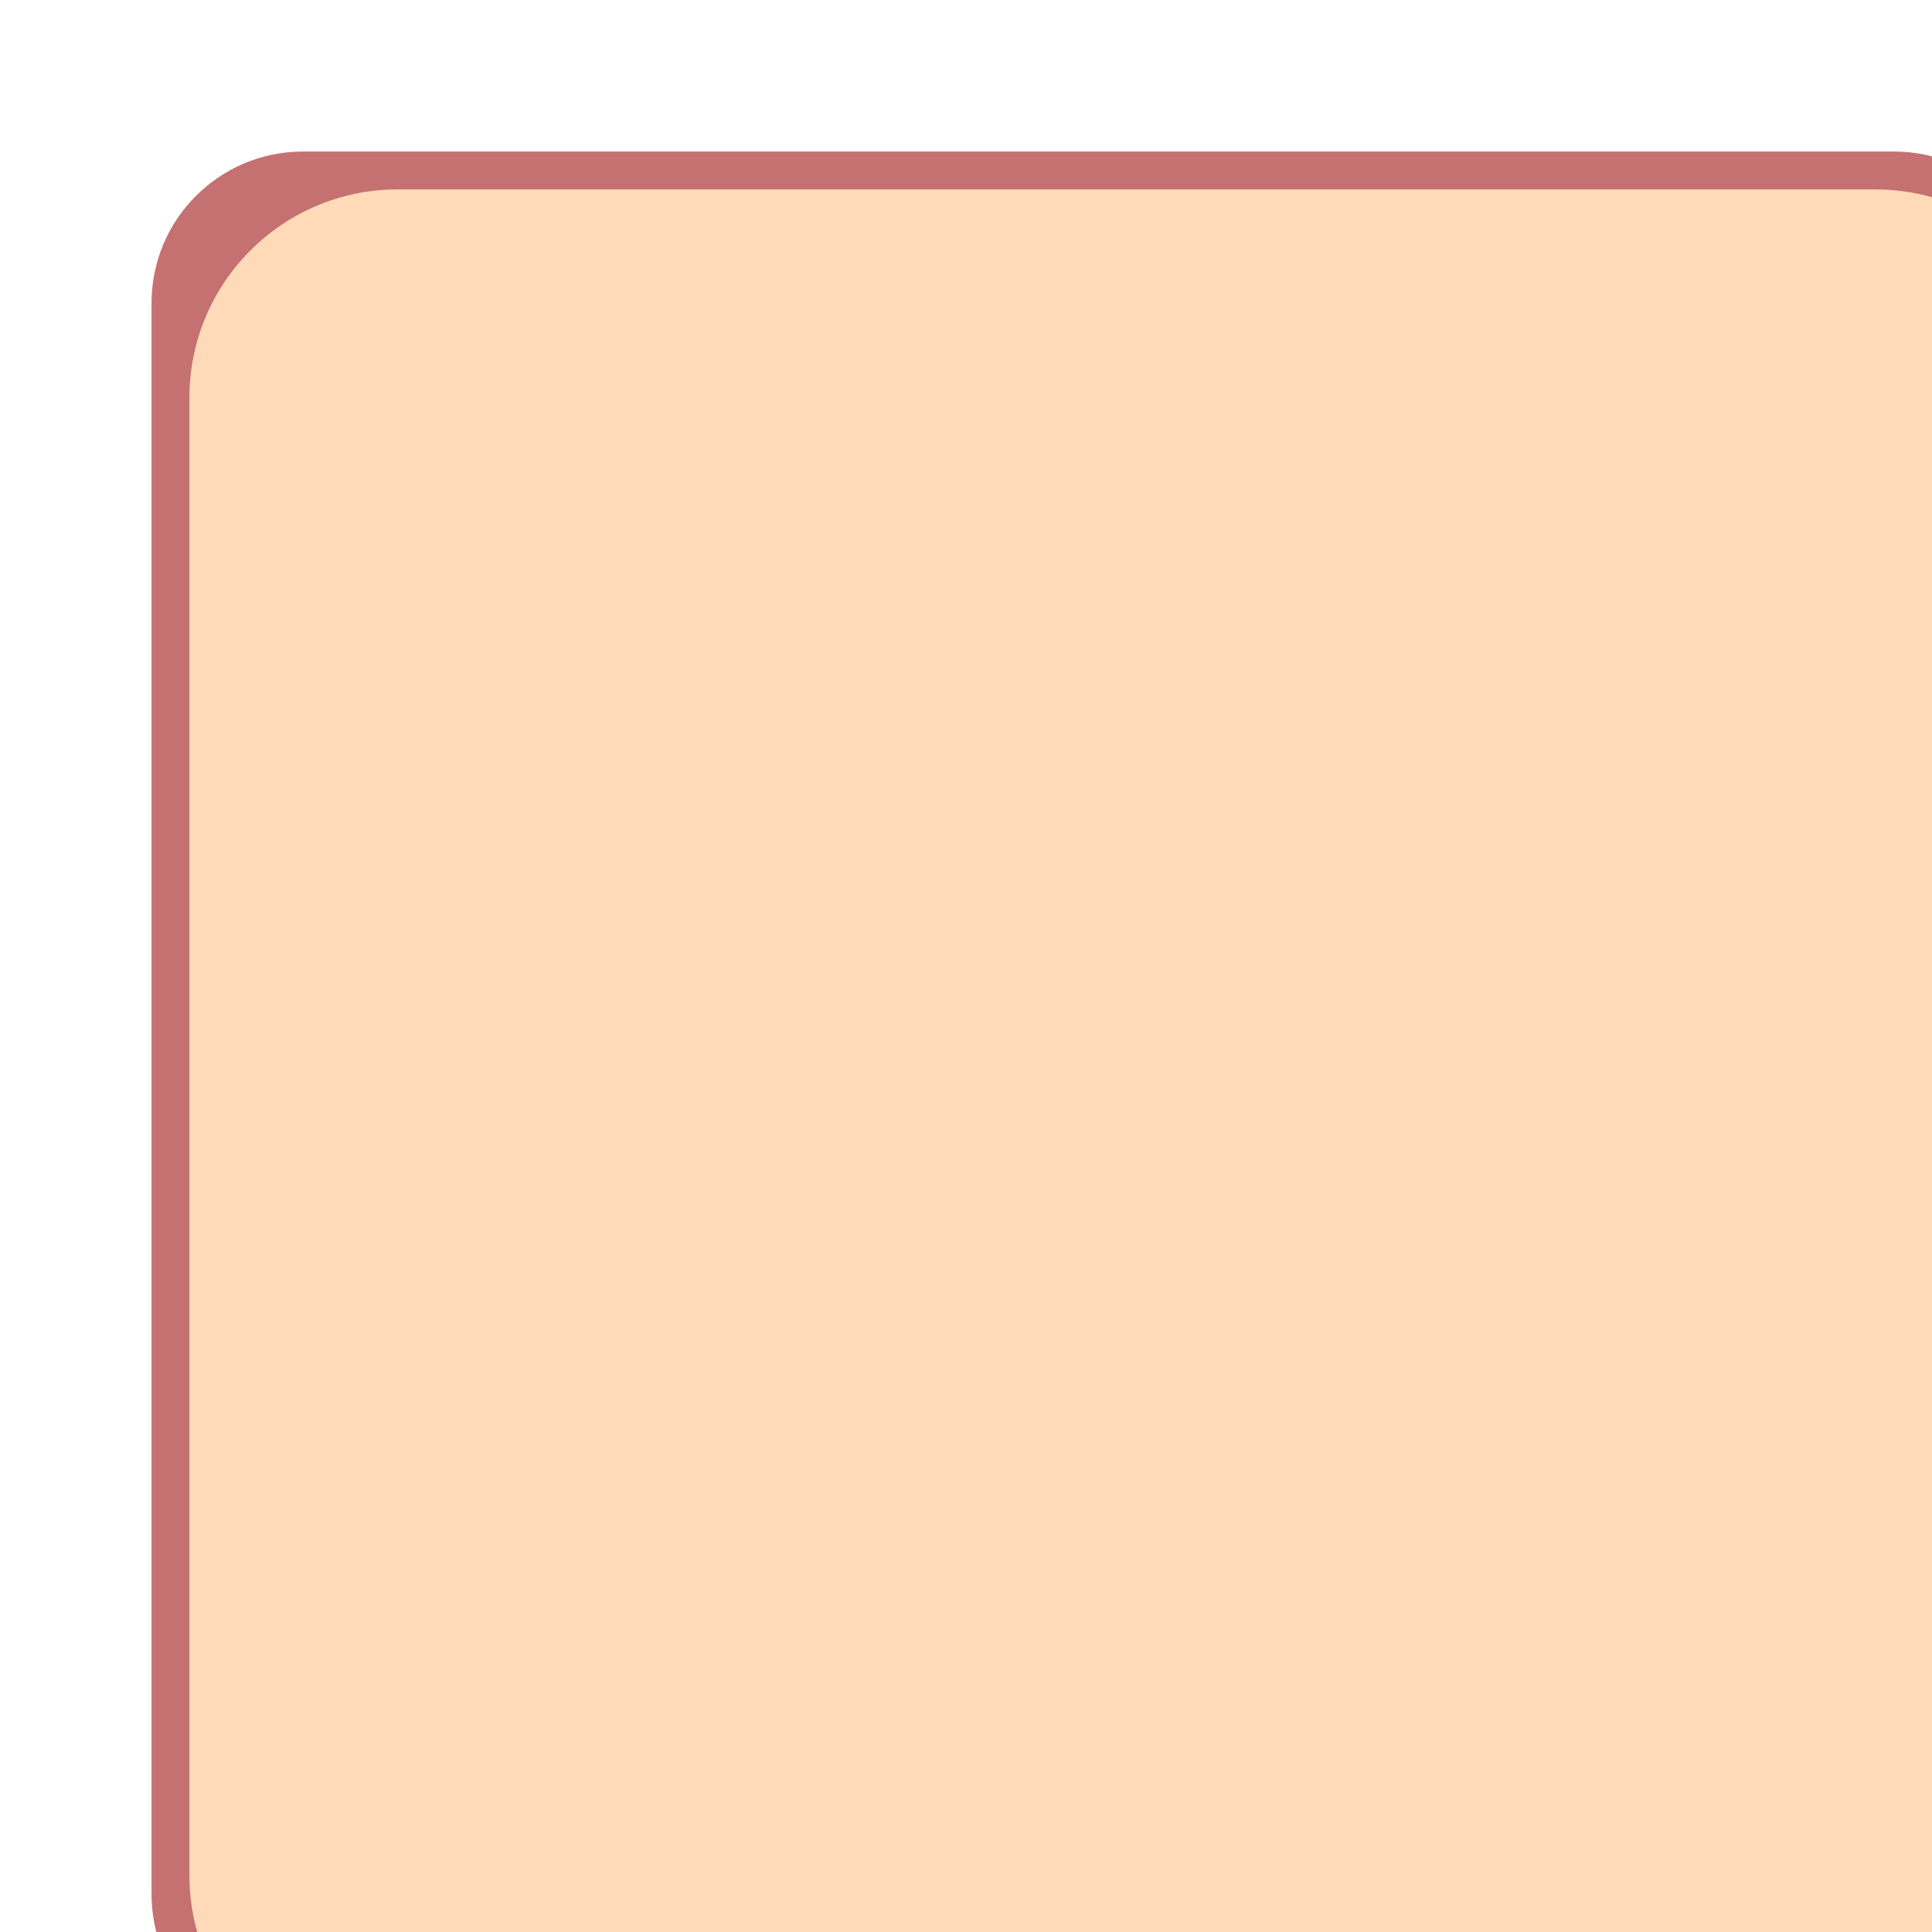
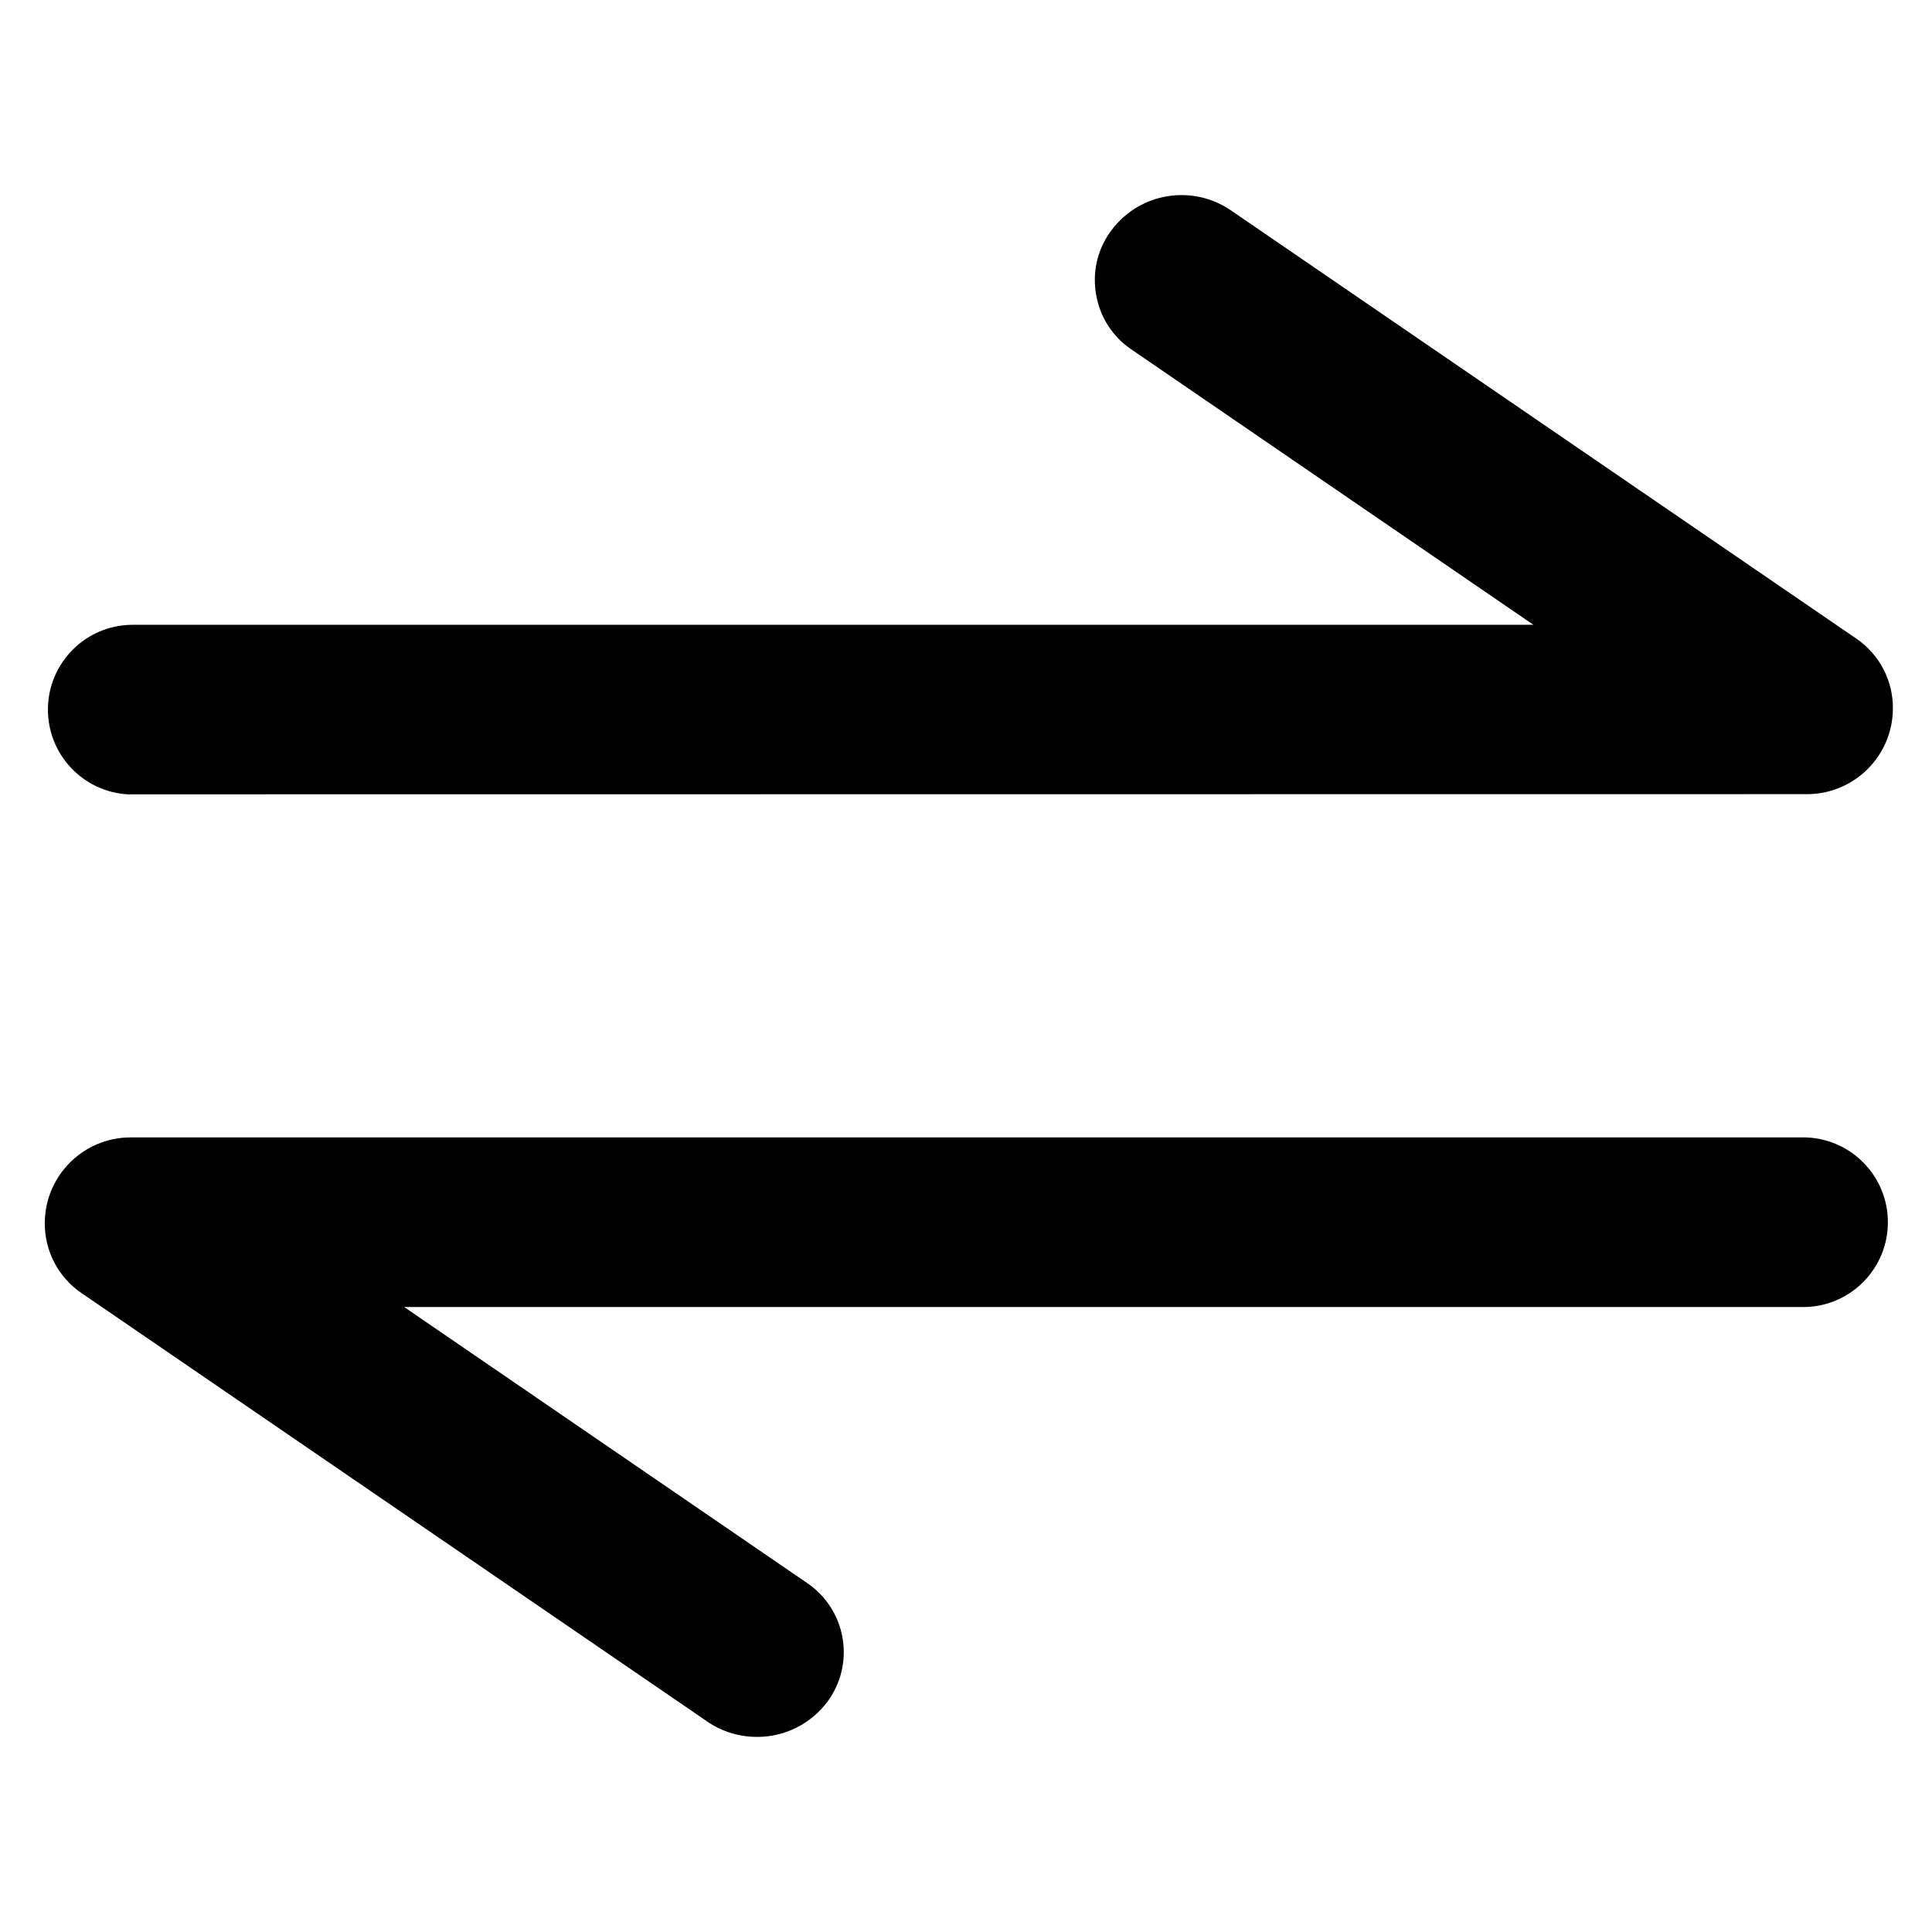
- <svg xmlns="http://www.w3.org/2000/svg">
-   <defs>
-     <linearGradient id="myLinearGradient1" x1="0%" y1="0%" x2="100%" y2="100%">
-       <stop offset="0%" stop-color="#C67171" stop-opacity="1" />
-       <stop offset="100%" stop-color="#C67171" stop-opacity="1" />
-     </linearGradient>
-     <linearGradient id="myLinearGradient2" x1="0%" y1="0%" x2="100%" y2="100%">
-       <stop offset="0%" stop-color="#FFDAB9" stop-opacity="1" />
-       <stop offset="100%" stop-color="#FFDAB9" stop-opacity="1" />
-     </linearGradient>
-   </defs>
-   <rect x="8" y="8" width="100" height="100" rx="8" ry="8" style="fill:url(#myLinearGradient1);" />
-   <rect x="10" y="10" width="100" height="100" rx="11" ry="11" style="fill:url(#myLinearGradient2);" />
+ <svg xmlns="http://www.w3.org/2000/svg" class="icon" viewBox="0 0 1217 1024" version="1.1" width="40" height="40">
+   <path d="M81.279 403.913l1.601-0.055 1054.866-0.11h0.552a54.113 54.113 0 0 0 54.057-53.34 52.732 52.732 0 0 0-23.246-44.781L775.026 35.781a55.051 55.051 0 0 0-74.212 11.872l-1.767 2.374a52.014 52.014 0 0 0-8.503 39.425 51.904 51.904 0 0 0 21.756 33.903l253.612 173.713H83.102a53.45 53.45 0 0 0-1.822 106.845zM1137.471 619.977H82.273a54.113 54.113 0 0 0-54.057 53.395 52.898 52.898 0 0 0 23.302 44.781l394.029 269.79v0.055c9.276 6.295 20.099 9.608 31.308 9.608h0.166a55.051 55.051 0 0 0 44.45-22.529l1.104-1.546a52.622 52.622 0 0 0-14.356-72.997l-253.612-173.713H1137.471a53.45 53.45 0 0 0 0-106.845z" />
</svg>
